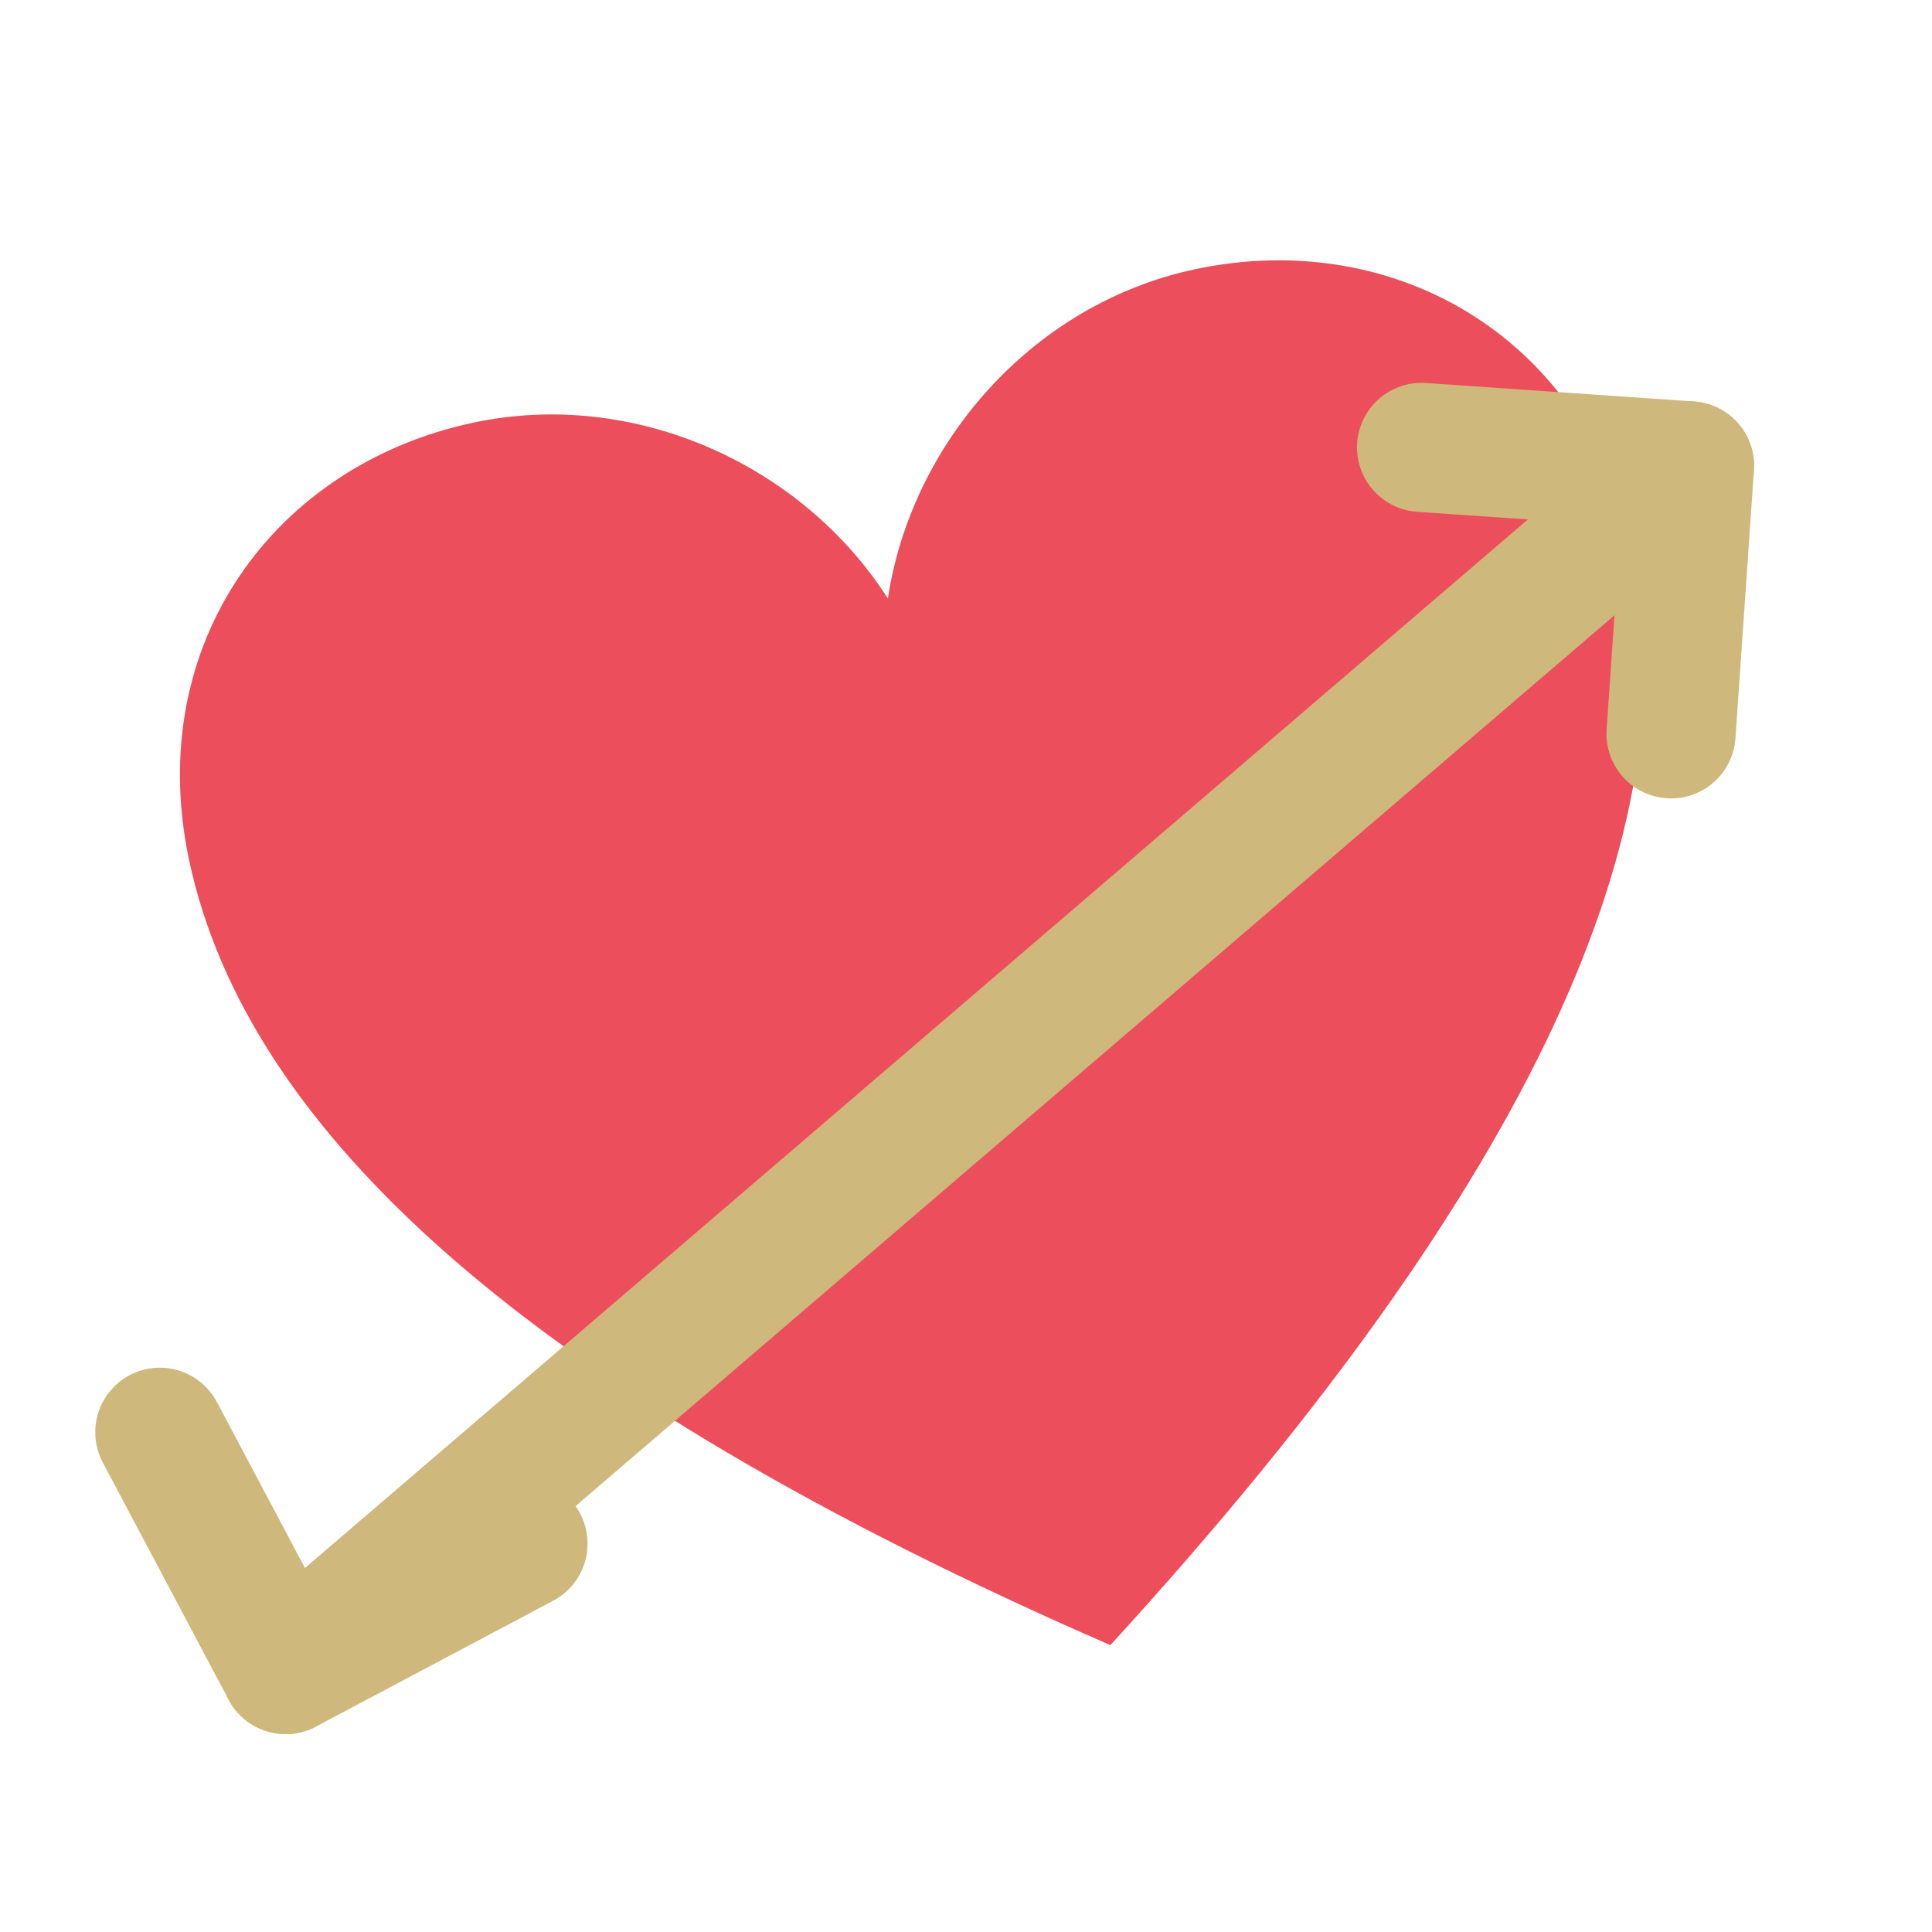
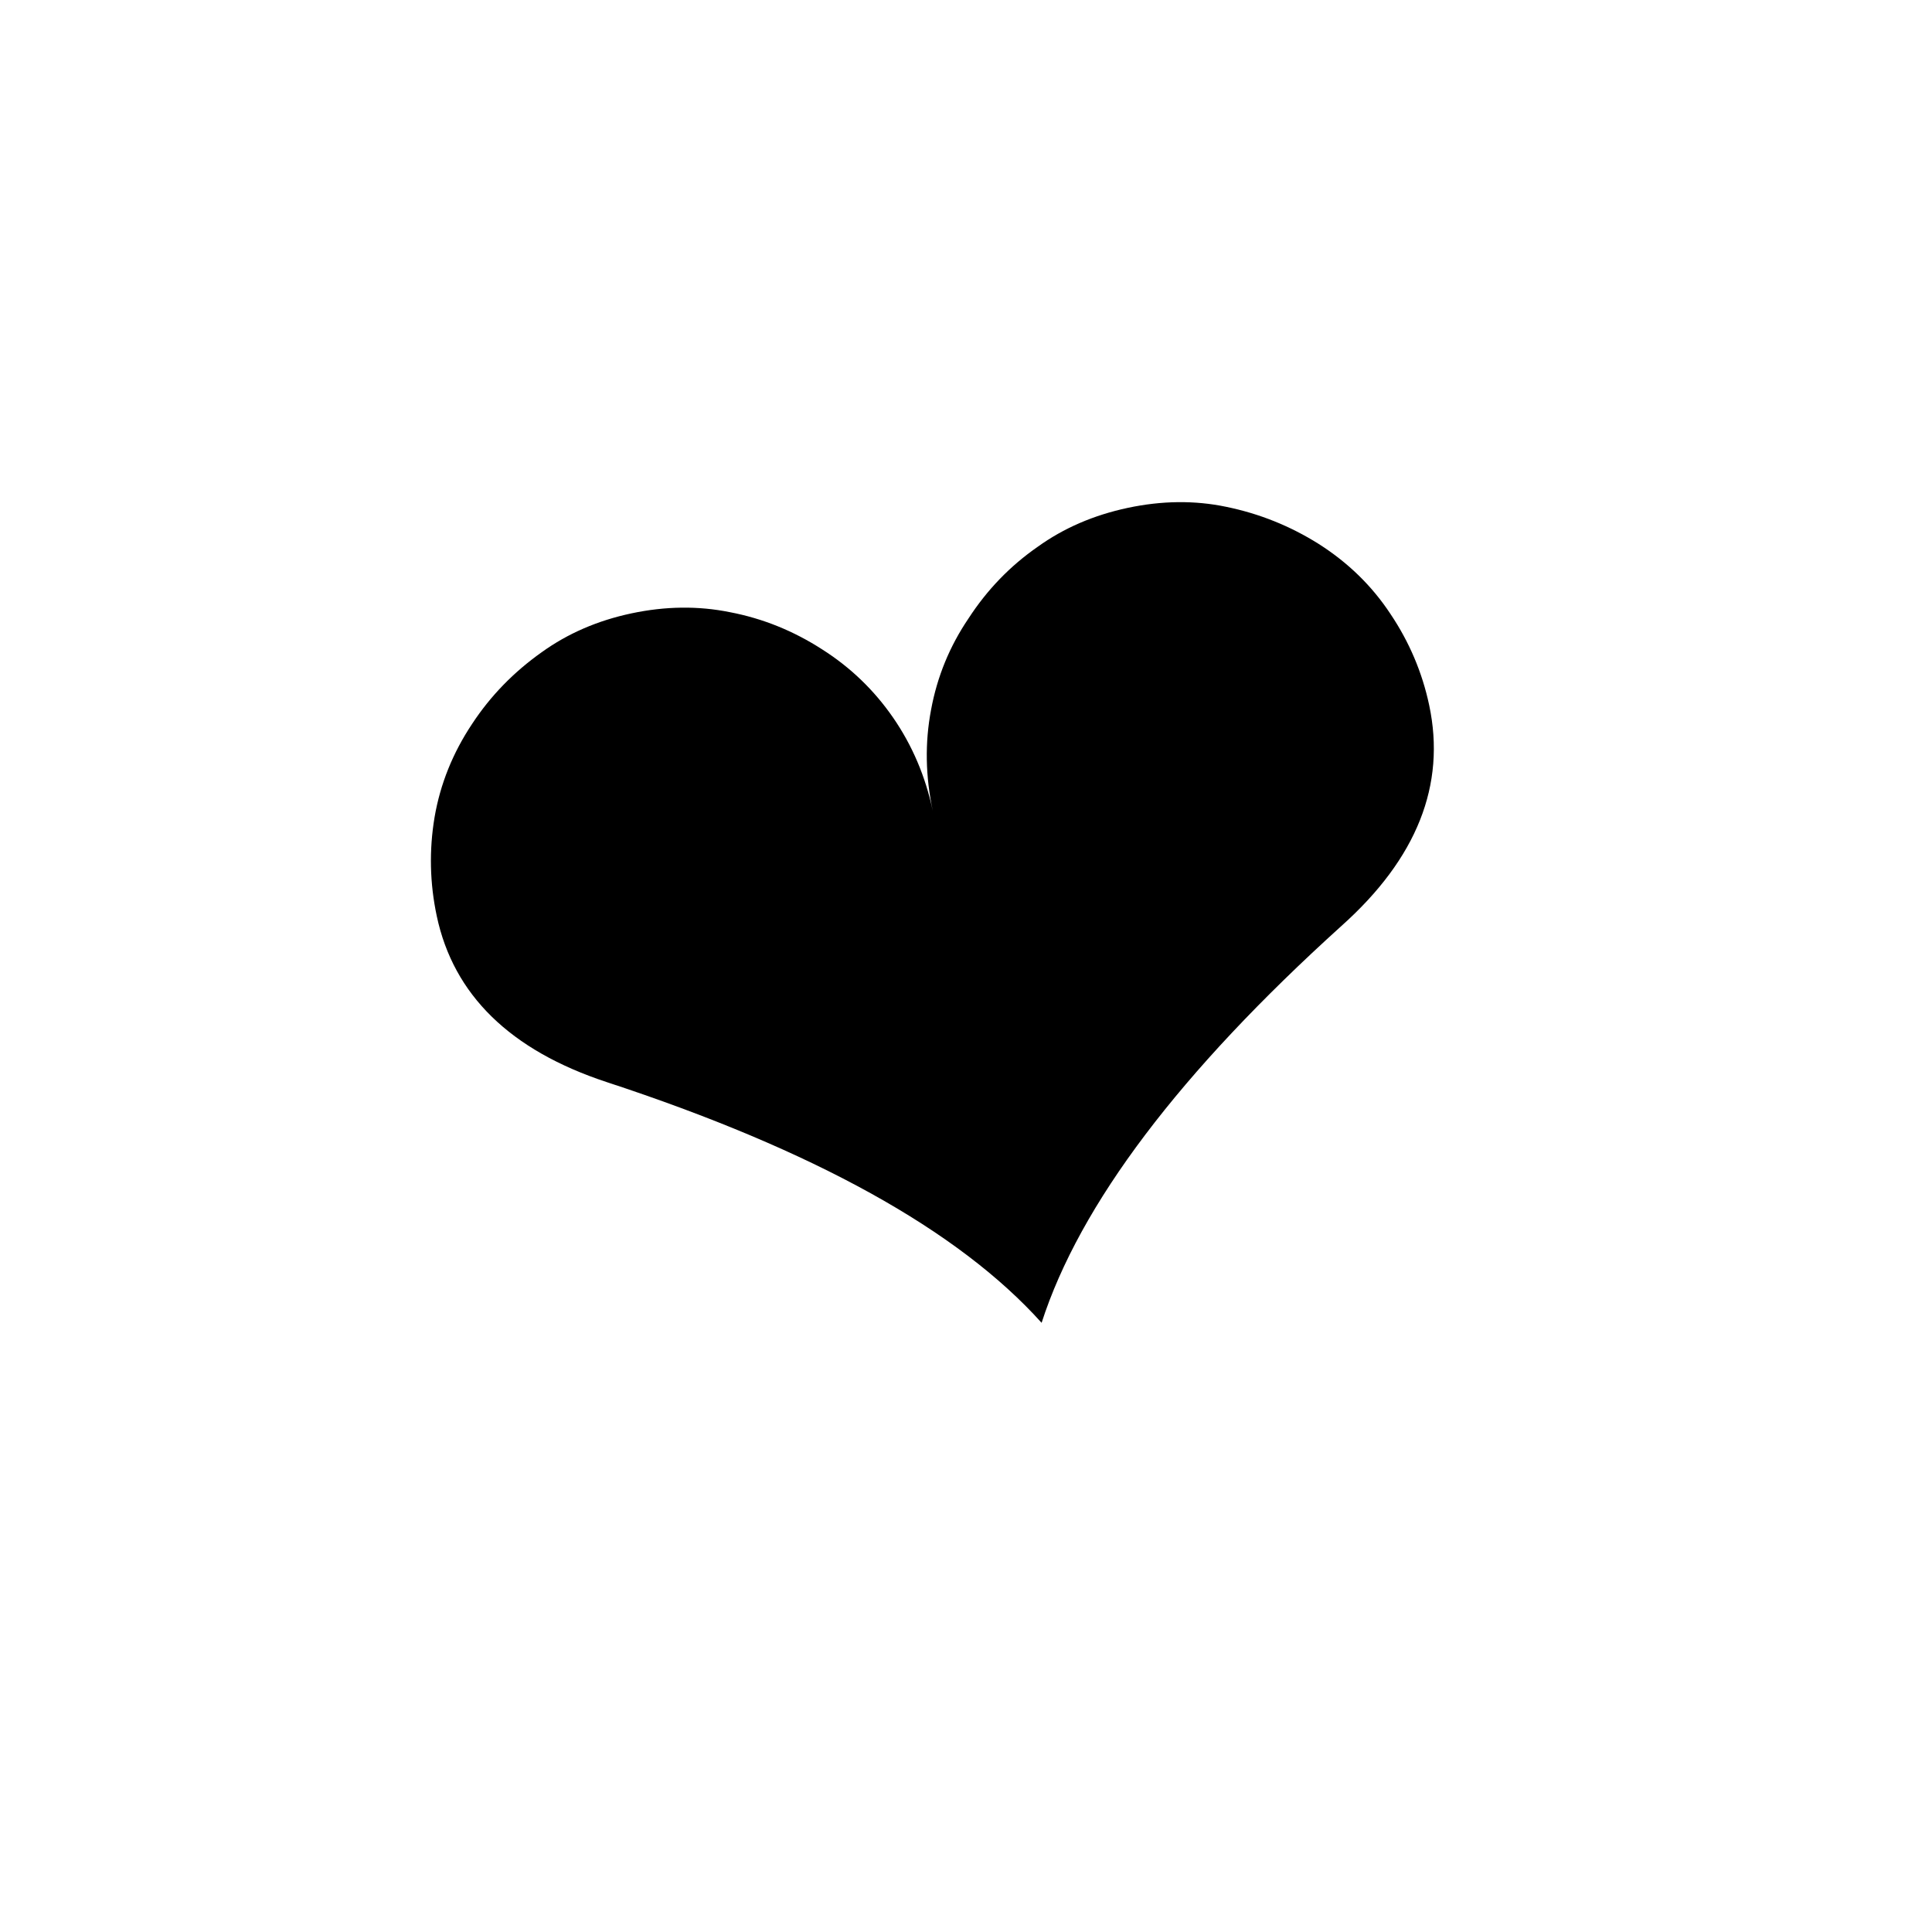
<svg xmlns="http://www.w3.org/2000/svg" viewBox="0 0 64 64" width="64" height="64" role="img" aria-label="CUPIDS Lab">
  <g transform="rotate(-12 32 32)">
-     <g transform="translate(32 33) scale(0.6111) translate(-50 -46)">
-       <path d="M50 82 C 22 62 10 45 10 30 C 10 18 19 10 30 10 C 39 10 47 16 50 24 C 53 16 61 10 70 10 C 81 10 90 18 90 30 C 90 45 78 62 50 82 Z" fill="#ed4e5b" />
-       <g fill="none" stroke="#cfb87c" stroke-width="7" stroke-linecap="round" stroke-linejoin="round">
-         <line x1="6" y1="74" x2="94" y2="26" />
-         <polyline points="80,22 94,26 90,40" />
-         <polyline points="2,60 6,74 20,70" />
-       </g>
-     </g>
+     <text x="32" y="32" font-size="46" text-anchor="middle" dominant-baseline="central" font-family="'Apple Color Emoji','Segoe UI Emoji','Noto Color Emoji',sans-serif">❤️</text>
  </g>
</svg>
